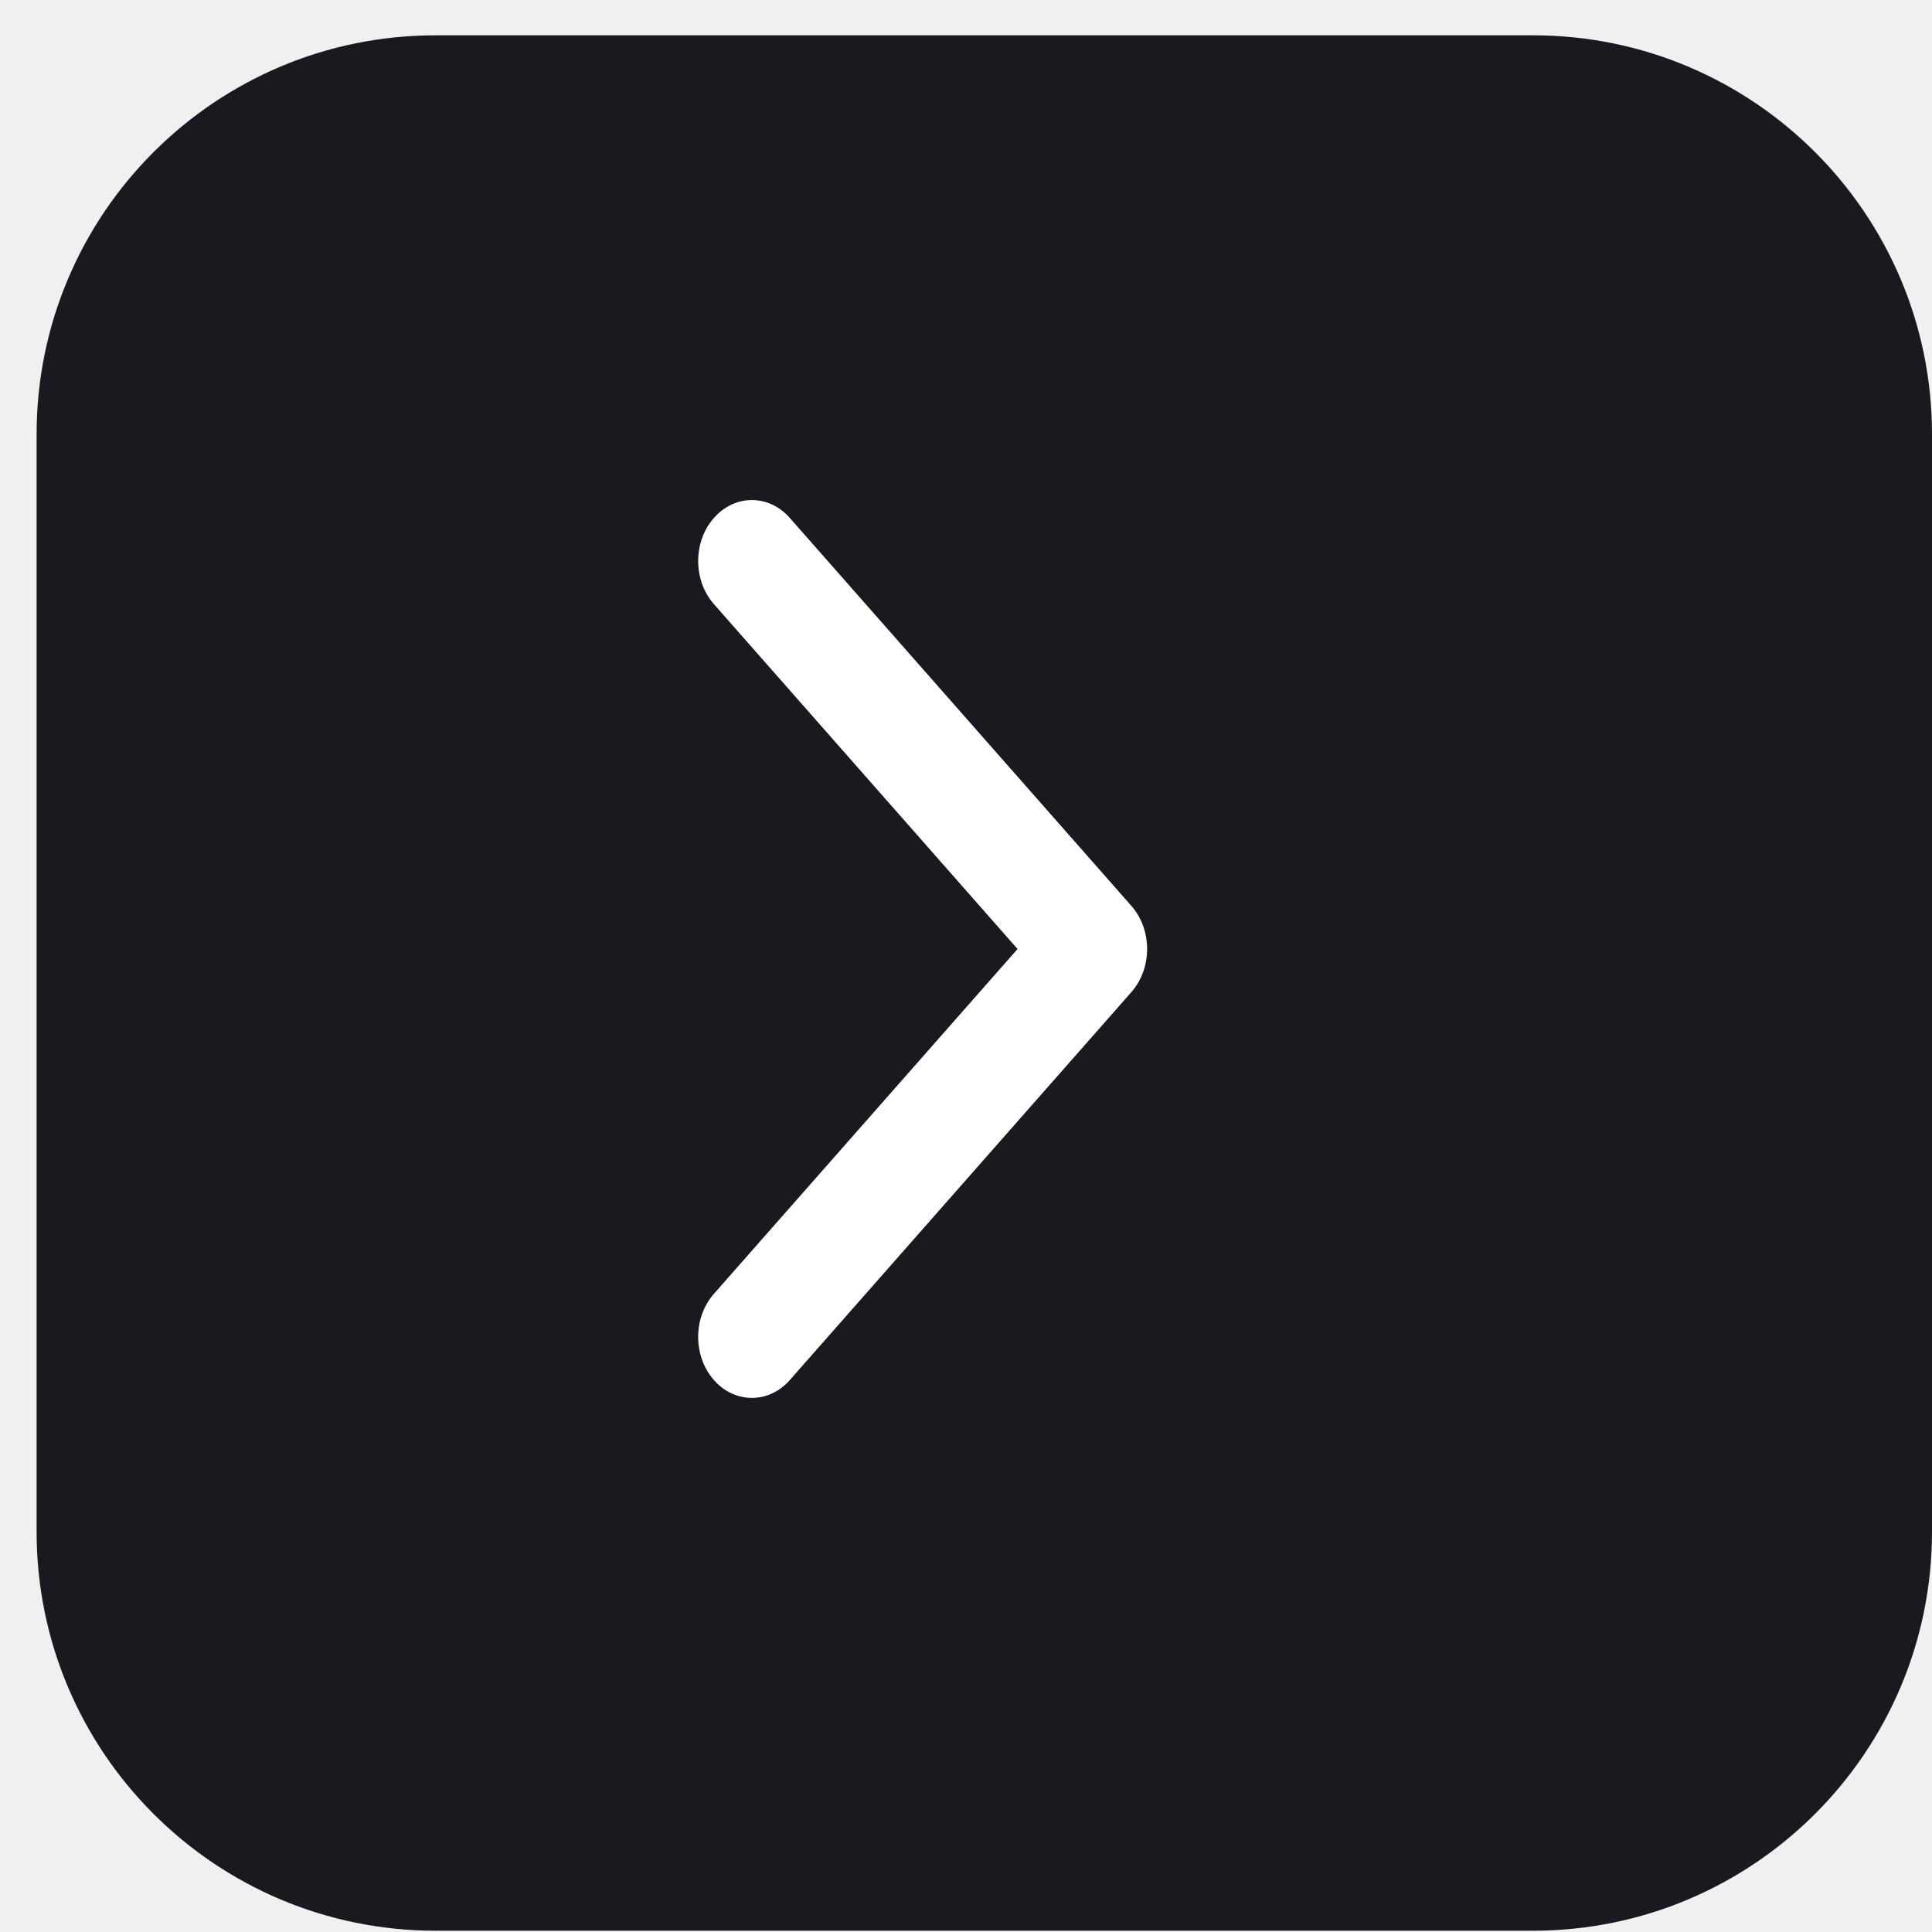
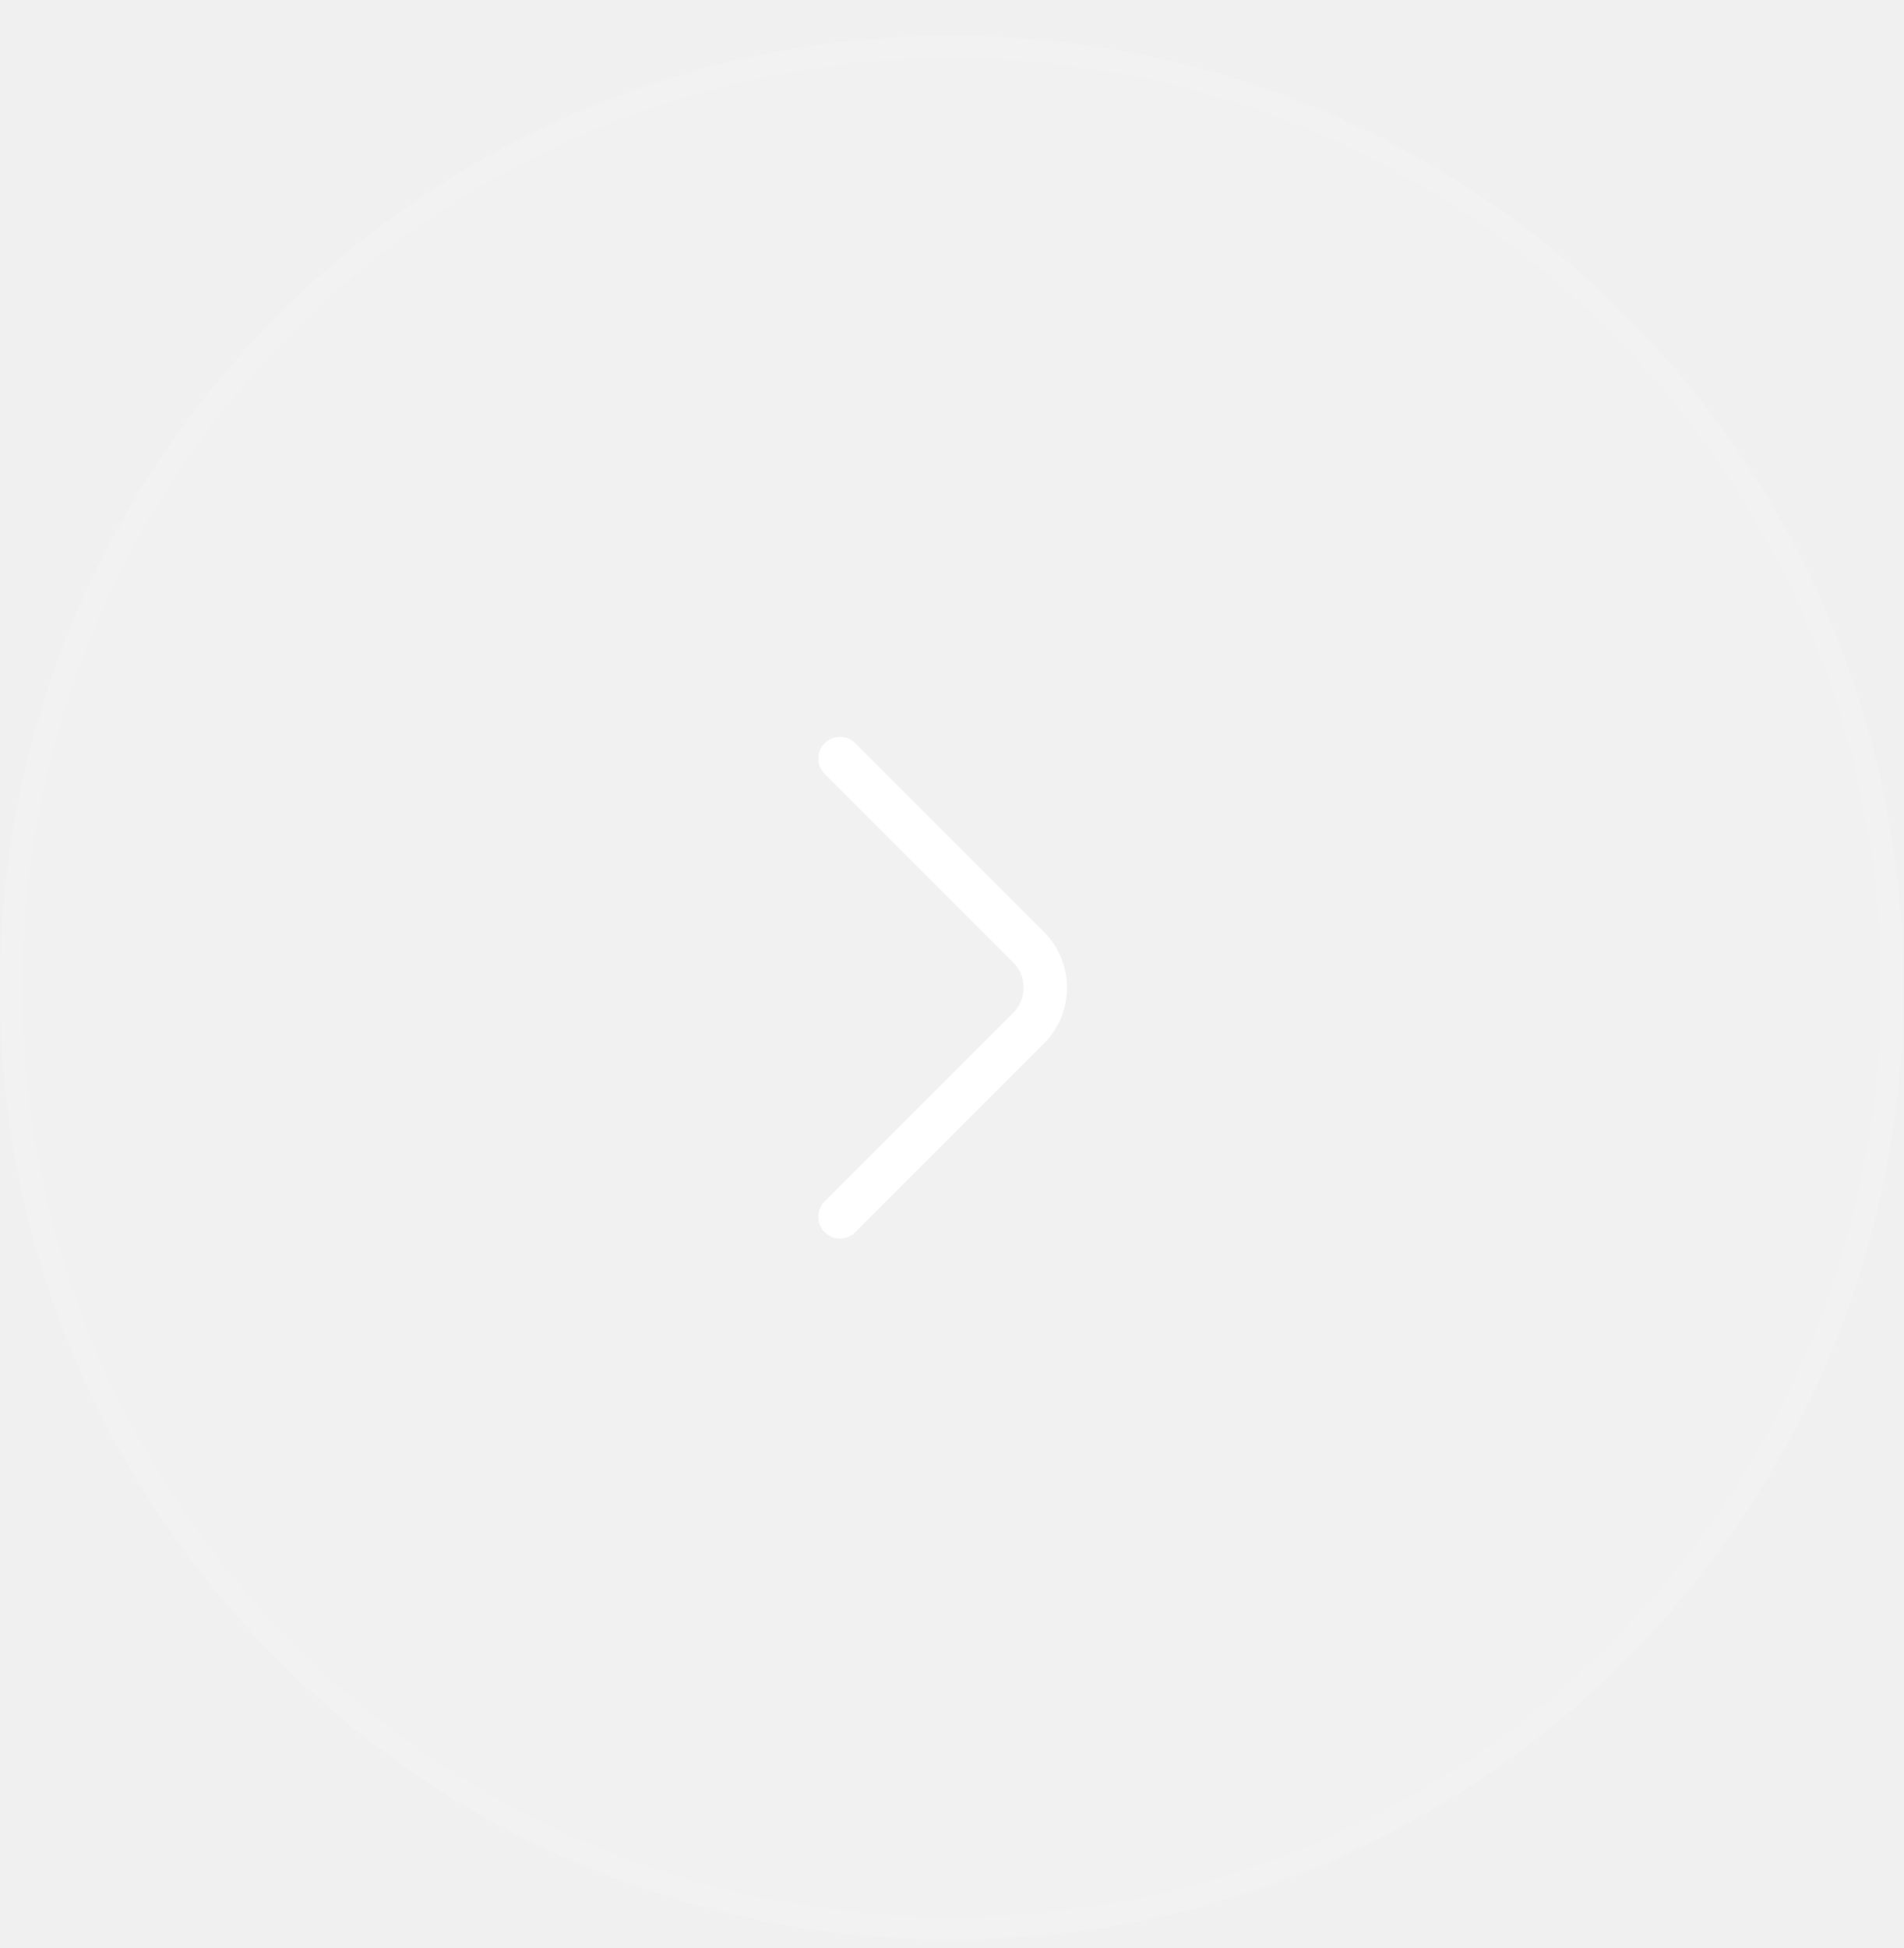
- <svg xmlns="http://www.w3.org/2000/svg" width="35" height="35" viewBox="0 0 35 35" fill="none">
-   <rect width="34.337" height="34.337" rx="7.229" transform="matrix(-1 0 0 1 35 0.639648)" fill="#181A20" />
-   <path fill-rule="evenodd" clip-rule="evenodd" d="M20.692 9.999L14.504 17.027C14.124 17.459 14.124 18.158 14.504 18.589L20.692 25.617C21.071 26.049 21.687 26.049 22.067 25.617C22.447 25.186 22.447 24.487 22.067 24.056L16.566 17.808L22.067 11.561C22.447 11.13 22.447 10.431 22.067 9.999C21.687 9.568 21.071 9.568 20.692 9.999Z" fill="white" transform="rotate(180 17.5 17.5)" />
+ <svg xmlns="http://www.w3.org/2000/svg" width="43" height="44" viewBox="0 0 43 44" fill="none">
+   <rect y="0.809" width="43" height="43" rx="21.5" fill="white" fill-opacity="0.1" />
+   <rect x="0.253" y="1.062" width="42.494" height="42.494" rx="21.247" stroke="white" stroke-opacity="0.1" stroke-width="0.506" />
+   <path d="M18.977 27.484L23.237 23.224C23.74 22.721 23.74 21.897 23.237 21.394L18.977 17.134" stroke="white" stroke-width="0.98" stroke-miterlimit="10" stroke-linecap="round" stroke-linejoin="round" />
</svg>
